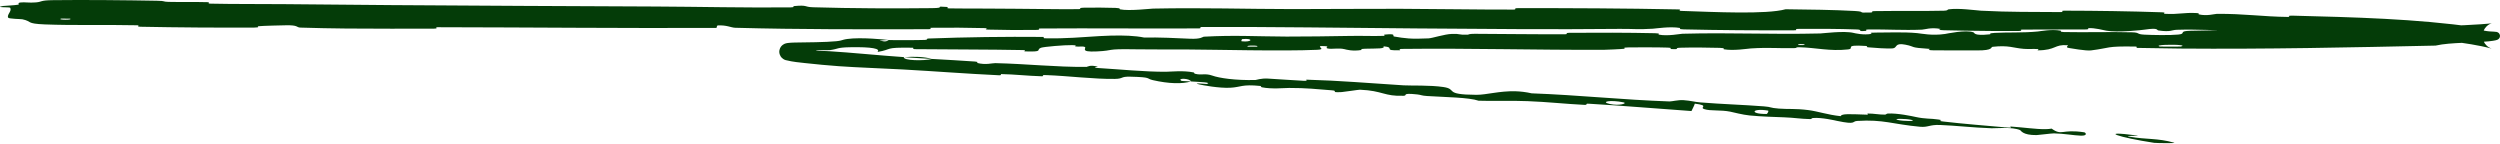
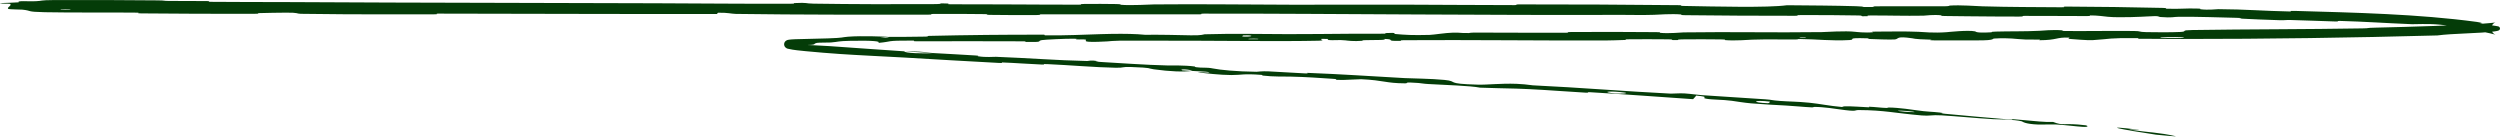
- <svg xmlns="http://www.w3.org/2000/svg" preserveAspectRatio="none" overflow="visible" style="display: block;" width="501.775" height="28.733" viewBox="0 0 501.775 28.733" fill="none">
-   <path id="Vector 98" d="M10.676 0.031C16.938 -0.048 25.247 0.036 31.471 0.151C33.448 0.186 32.486 0.345 33.824 0.377C36.425 0.439 38.907 0.361 41.56 0.434C42.455 0.46 41.338 0.712 42.281 0.732C47.181 0.843 52.028 0.779 57.017 0.833C64.167 0.909 71.266 0.971 78.465 1.023C96.012 1.153 113.699 1.225 131.645 1.309C140 1.348 150.036 1.578 158.674 1.481C159.687 1.469 159.081 1.248 159.273 1.23C162.241 0.952 161.255 1.398 163.201 1.458C170.995 1.694 179.592 1.717 187.043 1.635C190.227 1.6 187.032 1.159 190.243 1.407C190.466 1.424 189.656 1.658 190.532 1.684C192.499 1.741 196.235 1.701 197.77 1.72C200.723 1.759 201.224 1.756 204.001 1.761C207.8 1.768 212.364 1.888 216.439 1.837C217.312 1.826 216.156 1.584 217.549 1.544C218.941 1.504 222.635 1.527 223.879 1.585C225.121 1.642 224.592 1.831 224.812 1.875C226.619 2.242 230.885 1.738 231.434 1.726C241.444 1.52 250.025 1.817 259.419 1.825C266.549 1.831 274.177 1.745 280.962 1.767C289.049 1.794 295.889 1.934 303.756 1.924C304.586 1.923 303.614 1.639 304.627 1.637C315.368 1.622 326.055 1.672 336.776 1.887C337.848 1.909 336.466 2.154 337.537 2.191C344.073 2.41 354.522 2.927 358.395 1.857C362.854 1.911 368.19 1.971 372.238 2.203C374.814 2.352 372.321 2.614 375.464 2.509C376.169 2.486 375.254 2.246 376.31 2.229C380.822 2.158 385.608 2.253 390.165 2.149C391.07 2.128 390.823 1.914 391.079 1.877C392.104 1.734 393.439 1.779 394.624 1.87C395.996 1.97 397.18 2.125 397.591 2.146C403.486 2.454 407.834 2.373 413.415 2.424C414.704 2.437 413.185 2.139 414.422 2.141C420.796 2.153 427.481 2.249 433.757 2.463C435.155 2.512 433.867 2.737 434.533 2.772C437.41 2.926 438.15 2.478 440.951 2.623C441.539 2.653 441.204 2.856 441.311 2.881C442.935 3.266 444.506 2.787 444.932 2.783C450.396 2.731 454.014 3.34 459.323 3.403C459.966 3.41 458.528 3.108 460.328 3.146C472.244 3.456 484.968 3.758 496.778 5.457C498.621 5.77 497.273 5.764 497.386 5.805C499.149 6.456 500.47 6.281 501.077 6.403C501.1 6.409 501.124 6.415 501.149 6.423C501.199 6.438 501.252 6.456 501.323 6.492C501.362 6.516 501.382 6.508 501.526 6.636C501.646 6.734 501.837 7.059 501.756 7.384C501.713 7.554 501.673 7.602 501.637 7.661C501.599 7.717 501.561 7.758 501.527 7.792C501.458 7.859 501.401 7.894 501.353 7.923C501.246 7.982 501.221 7.987 501.187 8.002C501.052 8.053 500.943 8.077 500.867 8.095C500.669 8.139 500.552 8.159 500.374 8.187C500.083 8.232 499.773 8.268 499.479 8.298C498.893 8.358 498.324 8.399 497.738 8.434C496.579 8.503 495.528 8.539 494.451 8.586C492.366 8.675 490.414 8.793 488.84 9.152C471.702 9.527 454.706 9.887 437.651 9.747C434.802 9.719 431.807 9.677 428.914 9.613C428.66 9.608 429.115 9.354 428.606 9.345C422.537 9.237 423.669 9.621 419.676 10.118C418.681 10.243 415.571 9.68 415.287 9.639C414.307 9.487 415.321 9.109 414.993 9.08C412.268 8.855 412.727 10.09 408.979 10.105C408.864 10.103 409.347 9.874 409.037 9.852C408.083 9.785 407.13 9.879 406.183 9.805C404.017 9.631 403.21 9.033 399.928 9.395C399.507 9.441 400.164 10.141 396.824 10.119C395.519 10.11 389.635 10.14 388.02 10.099C386.389 10.058 387.508 9.829 387.392 9.82C382.983 9.533 384.642 9.405 382.43 8.968C380.232 8.533 380.842 9.583 379.944 9.703C379.051 9.822 375.782 9.584 375.004 9.5C374.213 9.417 375.199 9.271 374.496 9.224C369.82 8.918 372.444 9.751 370.9 9.921C367.246 10.325 364.433 9.552 361.09 9.483C360.191 9.464 360.925 9.64 360.125 9.659C356.954 9.729 355.024 9.489 351.419 9.72C350.83 9.757 347.895 10.232 346.009 9.891C345.741 9.842 346.501 9.647 345.148 9.606C343.126 9.544 339.474 9.508 337.301 9.577C335.695 9.628 337.537 9.945 335.515 9.849C334.616 9.806 336.281 9.616 334.593 9.551C332.913 9.486 328.619 9.502 326.987 9.511C325.357 9.52 326.249 9.762 326.118 9.778C325.321 9.874 322.188 9.996 321.912 9.996C307.972 10.049 295.094 9.658 281.515 9.816C280.444 9.828 281.158 10.083 280.995 10.088C277.342 10.201 280.217 9.515 277.675 9.292C278.038 9.811 276.56 9.719 273.965 9.781C272.723 9.811 273.4 10.011 273.287 10.031C271.448 10.34 270.183 9.948 269.856 9.868C268.637 9.573 267.298 9.926 266.472 9.729C265.645 9.533 267.544 9.238 265.085 9.246C264.398 9.433 266.219 9.916 264.358 9.998C257.293 10.309 244.118 9.956 238.446 9.932C233.08 9.909 231.113 9.943 228.204 9.899C228.021 9.897 227.835 9.894 227.645 9.891C221.652 9.789 223.866 10.143 220.149 10.322C216.491 10.502 218.238 9.607 217.714 9.418C217.179 9.23 216.603 9.429 215.954 9.326C215.309 9.224 216.701 9.089 215.189 9.056C213.669 9.023 209.531 9.382 208.94 9.585C207.793 10.014 209.66 10.447 205.648 10.313C205.41 10.305 206.18 10.068 205.27 10.049C198.192 9.91 190.841 9.95 183.775 9.868C182.817 9.857 183.668 9.587 183.115 9.578C177.201 9.483 179.33 9.895 176.107 10.428C176.821 9.772 175.029 9.394 170.564 9.481C167.894 9.537 168.339 9.812 166.617 10.055C166.096 10.129 164.193 9.988 163.854 10.131C162.869 10.54 164.144 10.93 161.33 10.969C160.89 10.975 160.413 10.975 159.932 10.972C159.709 10.972 160.396 10.704 159.632 10.724C159.317 10.734 159.129 10.741 158.867 10.761C158.716 10.773 158.597 10.785 158.509 10.798C158.461 10.805 158.441 10.807 158.389 10.818C158.328 10.815 158.283 10.896 158.489 10.728C158.539 10.675 158.612 10.577 158.624 10.419C158.637 10.254 158.56 10.12 158.509 10.063C158.4 9.947 158.371 9.959 158.369 9.953C158.381 9.957 158.443 9.973 158.467 9.977C158.534 9.991 158.626 10.007 158.736 10.022C159.017 10.062 159.098 10.065 159.299 10.083C159.479 10.098 159.687 10.113 159.885 10.125C160.036 10.131 160.193 10.137 160.356 10.141C160.667 10.149 161.084 10.162 161.37 10.159C162.606 10.159 164.091 10.146 166.439 10.279C170.287 10.502 177.034 11.174 181.412 11.462C181.211 12.18 185.471 12.248 187.062 11.831C189.92 12.007 192.892 12.136 195.692 12.352C196.605 12.424 195.993 12.602 196.107 12.631C197.863 13.081 199.141 12.658 199.763 12.671C206.332 12.826 211.786 13.473 218.067 13.428C218.28 13.425 218.742 12.942 220.353 13.393C220.46 13.424 218.4 13.55 221.317 13.715C224.29 13.882 229.823 14.43 234.019 14.403C234.995 14.396 237.51 14.11 239.55 14.532C239.821 14.589 239.515 14.719 239.906 14.819C241.189 15.14 241.863 14.662 243.308 15.168C244.712 15.671 247.928 16.156 251.989 16.056C252.121 16.054 253.117 15.698 254.431 15.769C256.56 15.885 259.471 16.113 261.647 16.217C262.69 16.267 262.035 15.983 262.216 15.988C269.281 16.194 274.235 16.662 281.724 17.128C283.142 17.216 287.06 17.066 289.717 17.468C292.627 17.908 289.607 18.995 296.315 19.031C298.365 19.043 300.888 18.238 304.163 18.318C305.184 18.351 306.267 18.471 307.416 18.732C316.88 19.079 325.594 20.03 335.083 20.361C335.515 20.377 336.879 20.028 337.88 20.1C339.379 20.209 340.178 20.467 341.228 20.551C345.678 20.911 349.764 21.018 354.049 21.348C355.675 21.474 355.076 21.643 357.032 21.794C358.962 21.945 360.293 21.762 362.901 22.088C364.887 22.337 366.824 23.051 369.453 23.316C369.598 22.765 371.41 22.913 374.624 23.012C375.25 23.032 374.595 22.786 374.893 22.785C376.113 22.779 377.164 23.023 378.324 23.004C378.603 23 378.631 22.81 378.858 22.795C380.77 22.662 383.905 23.345 384.441 23.464C386.472 23.914 387.47 23.745 389.057 23.988C390.635 24.23 388.255 24.175 390.096 24.395C393.918 24.851 398.846 25.237 402.763 25.585C404.303 25.721 403.274 25.375 403.495 25.389C404.175 25.434 404.861 25.495 405.507 25.557C408.012 25.797 410.324 26.088 411.781 25.815C413.896 27.328 413.734 25.857 418.306 26.552C418.659 26.607 419.071 27.271 417.665 27.229C416.272 27.189 414.177 26.801 412.237 26.77C411.788 26.762 409.119 27.111 408.75 27.114C405.927 27.142 405.621 26.183 405.468 26.118C405.465 26.117 405.462 26.115 405.459 26.114C403.836 25.424 400.6 25.773 399.741 25.744C395.879 25.613 392.616 25.208 389.381 25.084C387.237 25 387.023 25.595 385.348 25.44C379.866 24.936 378.001 23.937 372.758 24.273C371.625 24.344 372.693 25.092 368.735 24.267C368.498 24.216 365.551 23.514 363.839 23.692C363.622 23.714 363.614 23.908 363.329 23.903C361.408 23.868 360.167 23.622 358.094 23.547C356.022 23.471 353.526 23.404 351.171 23.174C349.758 23.035 347.94 22.547 347.276 22.413C345.362 22.025 343.285 22.303 342.104 21.914C340.92 21.524 343.294 21.21 340.167 20.8C340.018 21.295 339.716 21.794 339.494 22.288C332.579 21.81 325.804 21.215 318.866 20.815C318.003 20.766 318.87 21.09 317.943 21.044C314.065 20.852 310.664 20.457 306.636 20.302C305.799 20.27 304.936 20.253 304.053 20.242L304.069 20.243C301.642 20.234 299.146 20.279 296.771 20.215C294.87 19.544 289.9 19.495 286.433 19.272C285.214 19.193 285.304 19.044 284.443 18.951C281.098 18.6 282.646 19.187 281.725 19.222C277.774 19.37 277.6 18.206 272.952 18.006C272.702 17.995 269.689 18.463 269.285 18.481C266.692 18.604 268.866 18.246 267.259 18.121C264.328 17.894 262.172 17.641 258.734 17.652C257.761 17.657 255.232 17.917 253.277 17.523C253.019 17.472 253.173 17.276 252.965 17.253C249.205 16.869 249.113 17.504 246.896 17.612C244.686 17.719 241.434 17.116 240.757 16.956C238.968 16.538 242.134 16.883 242.208 16.854C243.335 16.526 240.964 16.474 239.048 16.347C238.801 15.707 236.193 15.616 237.109 16.22C237.211 16.286 238.669 16.299 239.048 16.347C237.332 16.877 234.601 16.821 231.384 16.085C229.916 15.743 231.294 15.497 226.854 15.391C224.829 15.341 225.564 15.81 223.747 15.837C219.637 15.9 214.351 15.231 210.053 15.076C208.512 15.02 209.998 15.332 208.948 15.303C206.251 15.23 203.634 14.918 200.932 14.869C200.679 14.865 201.292 15.144 200.412 15.102C193.811 14.788 188.014 14.324 181.163 13.939C177.759 13.748 171.831 13.541 168.364 13.286C166.232 13.13 163.881 12.917 161.523 12.655C160.292 12.493 159.398 12.483 157.688 12.065C157.528 11.991 157.369 12.019 156.893 11.578C156.67 11.372 156.289 10.729 156.447 10.039C156.583 9.436 156.921 9.153 157.104 9.01C157.496 8.739 157.644 8.738 157.791 8.69C157.933 8.654 158.043 8.638 158.066 8.635C158.237 8.61 158.406 8.594 158.602 8.58C158.837 8.563 158.914 8.562 159.066 8.555C159.206 8.549 159.356 8.544 159.517 8.539C160.179 8.52 160.605 8.519 161.27 8.511C162.971 8.499 164.582 8.459 166.014 8.396C169.354 8.252 168.617 8.027 170.049 7.825C172.8 7.435 177.73 7.947 178.362 8.03C178.377 8.032 175.498 8.133 177.056 8.237C177.926 8.489 178.33 8.032 178.362 8.03C178.793 8.08 184.527 8.068 185.675 8.011C186.286 7.979 185.941 7.748 186.263 7.735C193.949 7.449 201.609 7.341 209.418 7.411C209.558 7.415 209.348 7.678 209.678 7.684C214.129 7.779 217.106 7.446 220.759 7.241C223.782 7.079 226.118 7.08 228.195 7.308C228.701 7.367 229.18 7.442 229.63 7.534C232.443 7.468 236.422 7.656 238.794 7.771C241.076 7.885 241.406 7.374 241.608 7.364C247.985 7.025 251.619 7.31 258.232 7.342C261.357 7.358 267.58 7.273 270.974 7.211C273.63 7.161 275.3 7.278 277.74 7.197C278.072 7.187 277.736 6.96 277.837 6.951C280.585 6.675 279.267 7.232 279.835 7.331C281.904 7.688 283.186 7.878 286.706 7.702C287.515 7.662 289.915 6.859 291.38 6.81C293.304 6.747 292.577 7.035 294.6 6.963C294.773 6.957 294.736 6.78 295.988 6.786C301.765 6.81 308.092 6.903 314.103 6.876C314.925 6.873 313.871 6.594 315.058 6.585C320.636 6.543 326.737 6.543 332.166 6.665C333.503 6.696 332.665 6.894 332.955 6.952C334.737 7.301 337.261 6.784 337.677 6.774C347.616 6.51 355.224 6.959 365.353 6.715C365.906 6.701 370.139 6.142 372.043 6.608C372.173 6.639 374.048 7.117 375.692 6.783C375.797 6.762 374.623 6.517 376.667 6.537C378.73 6.557 381.957 6.383 384.789 6.647C385.685 6.731 387.765 7.206 390.409 6.814C390.589 6.787 394.678 5.907 396.113 6.501C396.342 6.598 396.113 7.232 399.277 6.897C399.88 6.832 398.787 6.695 400.372 6.601C402.761 6.457 406.067 6.614 409.002 6.321C409.528 6.269 411.777 5.83 413.544 6.149C413.821 6.199 413.297 6.412 414.229 6.432C418.722 6.526 423.408 6.363 427.932 6.484C429.557 6.527 428.734 6.873 430.408 6.955C432.028 7.037 435.508 7.104 437.2 6.936C437.381 6.919 437.522 6.897 437.632 6.872C438.608 6.662 437.306 6.231 439.682 6.175C451.07 5.903 462.459 6.106 473.797 5.933C475.518 5.906 474.127 5.74 476.573 5.685C479.835 5.609 484.008 5.484 488.251 5.326C490.417 5.245 492.575 5.159 494.738 5.052C495.795 5 496.879 4.941 497.891 4.873C498.389 4.839 498.882 4.802 499.366 4.756C499.466 4.747 499.602 4.733 499.706 4.721C499.807 4.71 499.914 4.696 500.003 4.684C500.077 4.674 500.174 4.656 500.142 4.664C500.134 4.667 500.104 4.674 500.043 4.694C500.013 4.704 499.974 4.718 499.922 4.738C499.889 4.754 499.772 4.789 499.526 4.94C499.405 5.018 499.251 5.123 499.058 5.315C498.963 5.412 498.858 5.531 498.751 5.686C498.698 5.763 498.645 5.849 498.594 5.945C498.568 5.993 498.544 6.044 498.52 6.097C498.481 6.182 498.443 6.278 498.41 6.378C498.095 7.199 498.411 8.362 498.809 8.82C498.998 9.074 499.177 9.231 499.323 9.344C499.395 9.4 499.469 9.45 499.518 9.481C499.545 9.498 499.57 9.513 499.594 9.527C499.975 9.74 500.109 9.752 500.201 9.782C497.356 9.01 494.496 8.668 492.271 8.315C486.014 7.423 493.961 7.863 489.157 7.318C486.848 7.068 484.214 7.543 483.688 7.532C478.165 7.412 474.301 6.978 469.321 6.884C468.315 6.866 469.296 7.157 468.433 7.14C465.374 7.079 462.261 6.873 459.427 6.819C458.137 6.795 458.315 6.995 457.17 6.951C454.384 6.848 451.87 6.709 449.091 6.469C448.834 6.447 450.574 6.239 448.429 6.186C445.093 6.105 440.9 5.85 436.916 5.978C435.783 6.017 435.753 6.464 433.258 6.12C432.736 6.049 433.399 5.519 430.475 5.946C430.058 6.017 425.041 6.582 422.743 6.155C422.123 6.043 420.527 5.586 419.105 5.642C418.912 5.651 419.682 5.899 418.504 5.911C414.501 5.952 410.138 5.892 406.019 5.94C404.895 5.953 406.57 6.213 404.89 6.225C401.644 6.247 398.18 6.212 394.605 6.157C393.065 6.132 391.546 6.102 390.131 6.071C388.471 6.035 389.619 5.834 389.499 5.811C387.554 5.438 386.364 5.926 385.755 5.952C381.861 6.109 378.661 5.866 375.082 5.915C374.072 5.928 374.787 6.165 374.586 6.185C372.493 6.383 374.055 5.966 372.725 5.915C368.915 5.771 364.932 5.777 361.091 5.796C359.693 5.804 361.251 6.08 360.017 6.084C352.762 6.11 345.073 6.065 337.951 5.898C336.609 5.867 337.454 5.659 337.174 5.61C335.248 5.271 332.39 5.722 331.729 5.764C328.776 5.957 327.641 5.769 325.015 5.798C312.221 5.945 296.423 5.797 284.346 5.706C268.608 5.587 256.395 5.375 241.387 5.414C240.433 5.416 241.394 5.696 240.572 5.702C229.958 5.76 219.505 5.644 208.868 5.718C207.994 5.724 209.253 5.989 207.851 6.007C204.973 6.045 201.357 6.029 198.433 5.943C197.014 5.902 198.918 5.676 197.489 5.639C194.161 5.552 190.631 5.532 187.196 5.572C185.742 5.59 187.935 5.862 186.046 5.864C173.19 5.886 160.573 5.928 147.587 5.575C146.69 5.551 145.901 5.001 144.007 5.106C143.864 5.259 143.872 5.438 143.81 5.601C125.146 5.686 106.628 5.494 87.815 5.464C87.036 5.463 88.38 5.754 86.876 5.754C84.053 5.752 81.165 5.76 78.465 5.761C72.345 5.763 66.61 5.738 60.316 5.54C59.408 5.512 59.961 5 57.235 5.077C56.712 5.091 52.852 5.16 51.748 5.271C51.606 5.288 52.346 5.527 51.037 5.534C43.535 5.57 35.781 5.516 28.268 5.369C27.054 5.345 28.344 5.091 27.484 5.071C21.463 4.936 14.765 5.13 8.978 4.899C5.136 4.743 6.531 4.303 4.48 3.869C4.141 3.808 1.788 3.798 1.64 3.546C1.321 2.912 2.485 2.218 2.02 1.542C1.912 1.396 -1.295 1.553 0.595 1.201C0.75 1.178 3.047 1.061 3.643 0.942C4.032 0.859 3.318 0.603 4.134 0.497C4.957 0.392 5.836 0.607 7.212 0.482C8.561 0.357 7.956 0.065 10.676 0.031ZM249.199 8.285C251.371 8.525 251.689 7.627 249.341 7.847C249.228 7.859 249.088 8.273 249.199 8.285ZM325.874 20.548C323.122 19.979 321.151 20.441 323.115 20.868C325.065 21.295 326.72 20.721 325.874 20.548ZM354.875 22.197C351.634 21.654 351.022 22.887 354.545 22.878C354.748 22.878 355.063 22.228 354.875 22.197ZM14.061 3.746C14.012 3.734 12.285 3.722 12.264 3.734C11.349 4.019 14.785 4.042 14.061 3.746ZM383.638 24.056C382.63 23.802 379.679 23.767 380.933 24.082C381.943 24.334 384.892 24.372 383.638 24.056ZM360.999 9.045C361.032 9.058 362.272 9.068 362.249 8.992C362.16 8.749 360.439 8.821 360.999 9.045ZM432.375 28.669C425.25 27.585 420.958 26.16 428.8 27.176C430.221 27.375 425.698 27.131 427.496 27.447C430.772 28.021 433.062 27.701 436.353 28.634C436.943 28.797 432.78 28.723 432.362 28.668C432.367 28.668 432.371 28.669 432.375 28.669ZM250.452 9.36C250.502 9.372 252.194 9.379 252.239 9.368C253.158 9.081 249.736 9.065 250.452 9.36ZM433.508 9.341C433.613 9.364 437.178 9.364 437.648 9.343C437.678 9.342 437.697 9.341 437.704 9.339C438.246 9.217 438.115 9.126 437.646 9.067C436.368 8.893 432.171 8.984 433.508 9.341ZM181.477 11.485C183.269 11.298 185.671 11.395 187.054 11.831C185.299 11.716 183.247 11.601 181.477 11.485Z" fill="#043C08" />
+ <svg xmlns="http://www.w3.org/2000/svg" preserveAspectRatio="none" overflow="visible" style="display: block;" width="501.388" height="27.339" viewBox="0 0 501.388 27.339" fill="none">
+   <path id="Vector 98" d="M10.676 0.015C16.938 -0.024 25.247 0.018 31.471 0.075C33.448 0.093 32.486 0.173 33.824 0.188C36.425 0.219 38.907 0.18 41.56 0.217C42.455 0.23 41.338 0.356 42.281 0.366C47.181 0.422 52.028 0.39 57.017 0.416C64.167 0.454 71.266 0.485 78.465 0.512C96.012 0.577 113.699 0.613 131.644 0.656C140 0.676 150.036 0.792 158.673 0.744C159.686 0.739 159.081 0.628 159.273 0.619C162.241 0.48 161.254 0.703 163.201 0.733C170.995 0.853 179.591 0.866 187.043 0.827C190.227 0.809 187.032 0.589 190.243 0.713C190.466 0.722 189.656 0.839 190.531 0.852C192.499 0.881 196.235 0.861 197.77 0.871C200.723 0.892 201.223 0.891 204 0.893C207.8 0.898 212.364 0.959 216.439 0.935C217.311 0.93 216.156 0.809 217.548 0.789C218.94 0.77 222.634 0.782 223.878 0.812C225.12 0.841 224.591 0.935 224.811 0.957C226.618 1.141 230.885 0.891 231.434 0.885C241.443 0.786 250.025 0.938 259.419 0.947C266.549 0.954 274.176 0.915 280.961 0.93C289.048 0.949 295.888 1.024 303.755 1.025C304.585 1.025 303.612 0.882 304.626 0.882C315.367 0.883 326.054 0.919 336.775 1.038C337.847 1.05 336.465 1.171 337.535 1.191C344.072 1.307 354.522 1.58 358.394 1.05C362.852 1.084 368.188 1.122 372.236 1.244C374.812 1.323 372.32 1.45 375.462 1.403C376.168 1.392 375.252 1.271 376.308 1.264C380.82 1.236 385.606 1.293 390.162 1.251C391.067 1.242 390.82 1.135 391.076 1.117C392.1 1.047 393.436 1.073 394.621 1.121C395.993 1.174 397.177 1.254 397.588 1.266C403.483 1.435 407.831 1.408 413.411 1.457C414.7 1.468 413.179 1.313 414.416 1.319C420.789 1.352 427.472 1.436 433.748 1.586C435.146 1.62 433.86 1.724 434.526 1.746C437.404 1.844 438.14 1.626 440.941 1.721C441.529 1.741 441.196 1.839 441.303 1.853C442.93 2.059 444.497 1.833 444.922 1.836C450.383 1.86 454.005 2.203 459.312 2.304C459.955 2.316 458.514 2.146 460.313 2.189C472.219 2.534 484.953 2.803 496.715 4.39C498.547 4.685 497.225 4.584 497.338 4.612C499.124 5.077 500.388 5.139 500.98 5.276C500.998 5.28 501.016 5.285 501.033 5.29C501.068 5.301 501.103 5.313 501.145 5.335C501.168 5.349 501.181 5.346 501.258 5.414C501.322 5.467 501.42 5.634 501.378 5.801C501.294 6.05 501.216 6.039 501.16 6.087C501.095 6.123 501.075 6.128 501.051 6.138C500.954 6.175 500.855 6.197 500.786 6.213C500.605 6.251 500.492 6.27 500.319 6.295C500.036 6.337 499.731 6.371 499.44 6.401C498.86 6.459 498.293 6.501 497.71 6.539C496.556 6.613 495.508 6.659 494.432 6.709C492.351 6.805 490.399 6.901 488.821 7.108C471.698 7.573 454.7 7.822 437.648 7.816C434.8 7.812 431.805 7.799 428.913 7.776C428.658 7.774 429.114 7.646 428.605 7.643C422.536 7.605 423.667 7.794 419.673 8.052C418.678 8.117 415.57 7.842 415.286 7.822C414.306 7.748 415.321 7.557 414.993 7.543C412.269 7.436 412.725 8.053 408.977 8.068C408.862 8.068 409.345 7.952 409.036 7.942C408.081 7.91 407.128 7.959 406.182 7.923C404.016 7.841 403.21 7.543 399.928 7.73C399.506 7.754 400.162 8.102 396.822 8.097C395.517 8.095 389.633 8.119 388.018 8.101C386.387 8.083 387.507 7.967 387.391 7.962C382.982 7.825 384.642 7.759 382.43 7.543C380.233 7.329 380.842 7.853 379.943 7.914C379.05 7.975 375.781 7.86 375.004 7.819C374.213 7.778 375.199 7.704 374.496 7.682C369.82 7.535 372.443 7.948 370.899 8.035C367.245 8.241 364.433 7.858 361.09 7.827C360.191 7.818 360.925 7.906 360.124 7.916C356.954 7.954 355.024 7.836 351.418 7.955C350.83 7.975 347.894 8.215 346.008 8.046C345.74 8.022 346.501 7.923 345.147 7.904C343.126 7.875 339.474 7.861 337.301 7.897C335.695 7.924 337.536 8.081 335.514 8.035C334.616 8.014 336.281 7.918 334.593 7.887C332.913 7.856 328.619 7.867 326.986 7.873C325.357 7.879 326.249 7.999 326.117 8.008C325.32 8.056 322.187 8.119 321.911 8.12C307.971 8.157 295.094 7.972 281.515 8.062C280.444 8.069 281.157 8.196 280.994 8.198C277.341 8.258 280.217 7.913 277.675 7.803C278.038 8.062 276.56 8.018 273.964 8.051C272.723 8.067 273.399 8.166 273.286 8.177C271.447 8.333 270.182 8.137 269.856 8.098C268.637 7.951 267.297 8.129 266.471 8.031C265.645 7.934 267.544 7.785 265.085 7.791C264.398 7.885 266.218 8.125 264.358 8.168C257.292 8.33 244.117 8.167 238.445 8.163C233.079 8.159 231.113 8.179 228.203 8.162C228.02 8.161 227.834 8.16 227.644 8.158C221.652 8.118 223.865 8.291 220.147 8.387C216.489 8.484 218.237 8.034 217.714 7.94C217.18 7.847 216.603 7.948 215.954 7.898C215.309 7.848 216.702 7.778 215.19 7.764C213.67 7.751 209.532 7.941 208.94 8.044C207.792 8.261 209.658 8.473 205.646 8.417C205.408 8.413 206.179 8.292 205.269 8.286C198.191 8.236 190.84 8.282 183.774 8.28C182.817 8.279 183.669 8.14 183.116 8.138C177.203 8.126 179.33 8.32 176.102 8.61C176.821 8.277 175.032 8.097 170.568 8.186C167.899 8.244 168.341 8.376 166.616 8.52C166.094 8.564 164.194 8.521 163.853 8.597C162.863 8.815 164.13 8.994 161.319 9.05C160.878 9.058 160.399 9.065 159.915 9.074C159.691 9.079 160.387 8.929 159.618 8.957C159.301 8.97 159.112 8.979 158.845 9.001C158.691 9.013 158.568 9.026 158.473 9.039C158.421 9.047 158.401 9.05 158.338 9.062C158.259 9.07 158.207 9.121 158.3 9.047C158.362 9.023 158.382 8.774 158.309 8.732C158.26 8.681 158.257 8.693 158.272 8.697C158.32 8.714 158.379 8.727 158.408 8.734C158.482 8.75 158.579 8.768 158.692 8.785C158.981 8.829 159.061 8.834 159.265 8.857C159.446 8.876 159.655 8.895 159.854 8.912C160.006 8.923 160.163 8.934 160.326 8.945C160.637 8.964 161.055 8.99 161.34 9.001C162.574 9.055 164.057 9.106 166.407 9.253C170.257 9.497 177.014 10.031 181.394 10.296C181.213 10.651 185.467 10.803 187.045 10.636C189.905 10.801 192.876 10.945 195.677 11.127C196.591 11.186 195.985 11.26 196.099 11.277C197.864 11.549 199.13 11.37 199.752 11.393C206.316 11.64 211.78 12.102 218.052 12.237C218.264 12.241 218.714 12.011 220.334 12.277C220.441 12.295 218.387 12.307 221.305 12.463C224.278 12.621 229.817 13.033 234.008 13.124C234.983 13.144 237.488 13.063 239.536 13.325C239.808 13.361 239.505 13.418 239.898 13.478C241.188 13.671 241.849 13.447 243.305 13.737C244.719 14.024 247.944 14.346 251.997 14.396C252.129 14.398 253.115 14.244 254.429 14.312C256.558 14.423 259.471 14.608 261.647 14.714C262.69 14.765 262.029 14.607 262.21 14.613C269.271 14.89 274.231 15.246 281.722 15.664C283.14 15.743 287.051 15.763 289.714 16.03C292.631 16.322 289.641 16.793 296.342 16.976C298.39 17.032 300.891 16.69 304.164 16.811C305.184 16.857 306.269 16.948 307.423 17.112C316.881 17.559 325.608 18.303 335.089 18.778C335.52 18.8 336.87 18.669 337.871 18.738C339.371 18.842 340.175 18.998 341.227 19.076C345.679 19.405 349.758 19.599 354.045 19.916C355.67 20.036 355.079 20.1 357.036 20.246C358.966 20.39 360.286 20.346 362.899 20.605C364.889 20.803 366.848 21.234 369.479 21.466C369.603 21.194 371.416 21.336 374.625 21.51C375.249 21.544 374.587 21.395 374.884 21.406C376.1 21.449 377.157 21.613 378.313 21.649C378.59 21.657 378.611 21.563 378.837 21.564C380.738 21.572 383.889 22.041 384.428 22.122C386.471 22.43 387.458 22.385 389.05 22.572C390.633 22.759 388.258 22.634 390.102 22.82C393.93 23.205 398.857 23.607 402.775 23.951C404.314 24.085 403.275 23.867 403.496 23.883C404.175 23.935 404.861 23.996 405.508 24.055C408.013 24.284 410.329 24.532 411.768 24.459C413.942 25.317 413.716 24.565 418.299 25.129C418.653 25.173 419.094 25.528 417.692 25.44C416.303 25.355 414.199 25.063 412.265 24.961C411.817 24.937 409.174 24.995 408.806 24.98C405.994 24.871 405.648 24.375 405.492 24.336C405.489 24.335 405.486 24.334 405.483 24.333C403.836 23.915 400.628 23.953 399.771 23.901C395.916 23.671 392.647 23.332 389.417 23.137C387.278 23.008 387.088 23.298 385.412 23.153C379.925 22.68 378.027 22.104 372.811 22.072C371.684 22.065 372.778 22.481 368.799 21.917C368.561 21.882 365.596 21.419 363.894 21.446C363.678 21.449 363.678 21.546 363.393 21.534C361.476 21.445 360.228 21.276 358.157 21.164C356.087 21.052 353.595 20.93 351.236 20.732C349.822 20.613 347.991 20.305 347.324 20.215C345.401 19.955 343.338 20.024 342.146 19.79C340.951 19.554 343.31 19.476 340.176 19.165C340.043 19.409 339.759 19.649 339.554 19.89C332.636 19.421 325.854 18.907 318.916 18.496C318.053 18.445 318.928 18.634 318.001 18.583C314.124 18.37 310.716 18.071 306.689 17.877C305.853 17.837 304.99 17.803 304.109 17.773C301.693 17.709 299.201 17.671 296.827 17.58C294.912 17.197 289.946 17.051 286.478 16.854C285.259 16.784 285.345 16.712 284.483 16.644C281.134 16.386 282.694 16.718 281.775 16.713C277.832 16.691 277.629 16.103 272.983 15.888C272.732 15.877 269.735 16.037 269.332 16.037C266.744 16.034 268.907 15.908 267.299 15.806C264.366 15.62 262.207 15.441 258.773 15.362C257.801 15.341 255.282 15.408 253.32 15.163C253.061 15.131 253.209 15.036 253.001 15.02C249.237 14.735 249.16 15.051 246.948 15.05C244.744 15.05 241.481 14.667 240.801 14.57C239.003 14.316 242.174 14.568 242.248 14.555C243.365 14.418 240.996 14.334 239.078 14.223C238.816 13.896 236.209 13.786 237.139 14.111C237.243 14.147 238.699 14.19 239.078 14.223C237.378 14.446 234.649 14.35 231.418 13.902C229.943 13.694 231.314 13.605 226.876 13.441C224.853 13.366 225.598 13.619 223.785 13.587C219.682 13.516 214.386 13.048 210.089 12.861C208.549 12.794 210.041 12.989 208.992 12.947C206.296 12.842 203.675 12.619 200.975 12.524C200.723 12.516 201.342 12.672 200.462 12.628C193.863 12.3 188.063 11.915 181.213 11.532C177.811 11.342 171.889 11.067 168.426 10.826C166.296 10.679 163.946 10.494 161.599 10.265C160.412 10.129 159.36 10.092 157.951 9.76C157.845 9.714 157.748 9.719 157.503 9.491C157.387 9.384 157.195 9.058 157.275 8.71C157.343 8.405 157.515 8.26 157.611 8.185C157.816 8.043 157.906 8.036 158.004 8.006C158.099 7.982 158.188 7.968 158.206 7.965C158.343 7.944 158.496 7.928 158.677 7.913C158.898 7.895 158.973 7.893 159.119 7.885C159.254 7.878 159.401 7.871 159.558 7.865C160.207 7.84 160.629 7.834 161.289 7.821C162.995 7.794 164.605 7.749 166.036 7.698C169.373 7.582 168.639 7.481 170.071 7.363C172.821 7.137 177.743 7.356 178.374 7.394C178.389 7.395 175.511 7.466 177.067 7.507C177.935 7.626 178.342 7.395 178.374 7.394C178.804 7.415 184.535 7.374 185.683 7.341C186.294 7.322 185.951 7.208 186.272 7.2C193.957 7.019 201.616 6.941 209.423 6.956C209.564 6.957 209.353 7.089 209.683 7.092C214.132 7.128 217.111 6.955 220.764 6.846C223.786 6.759 226.122 6.755 228.199 6.866C228.704 6.895 229.183 6.931 229.633 6.977C232.446 6.939 236.424 7.028 238.796 7.082C241.078 7.136 241.409 6.881 241.61 6.875C247.987 6.698 251.622 6.836 258.234 6.846C261.359 6.851 267.582 6.802 270.975 6.768C273.632 6.741 275.302 6.798 277.742 6.756C278.074 6.75 277.738 6.637 277.839 6.633C280.587 6.492 279.268 6.772 279.837 6.821C281.905 6.998 283.187 7.091 286.707 7.001C287.516 6.98 289.917 6.577 291.382 6.551C293.306 6.518 292.579 6.663 294.602 6.625C294.775 6.622 294.738 6.533 295.99 6.535C301.767 6.543 308.094 6.585 314.105 6.566C314.927 6.564 313.873 6.425 315.06 6.42C320.639 6.394 326.739 6.39 332.168 6.446C333.505 6.46 332.667 6.56 332.957 6.588C334.739 6.762 337.263 6.501 337.68 6.495C347.618 6.354 355.226 6.571 365.356 6.438C365.908 6.43 370.142 6.146 372.046 6.377C372.176 6.392 374.05 6.629 375.695 6.46C375.8 6.449 374.626 6.328 376.671 6.335C378.733 6.343 381.961 6.251 384.793 6.38C385.688 6.42 387.767 6.655 390.413 6.455C390.592 6.441 394.683 5.995 396.117 6.289C396.346 6.338 396.116 6.655 399.281 6.482C399.884 6.448 398.791 6.382 400.376 6.332C402.766 6.256 406.071 6.329 409.008 6.176C409.533 6.149 411.784 5.925 413.55 6.081C413.827 6.105 413.302 6.213 414.234 6.221C418.728 6.258 423.415 6.165 427.939 6.214C429.564 6.231 428.74 6.406 430.414 6.442C432.034 6.479 435.514 6.502 437.207 6.412C437.388 6.403 437.528 6.391 437.638 6.379C438.616 6.27 437.315 6.059 439.692 6.023C451.084 5.846 462.476 5.888 473.822 5.692C475.544 5.662 474.154 5.593 476.602 5.54C479.868 5.467 484.045 5.354 488.298 5.203C490.469 5.125 492.633 5.04 494.809 4.931C495.873 4.877 496.965 4.816 497.993 4.743C498.499 4.707 499.002 4.668 499.51 4.617C499.616 4.606 499.76 4.591 499.874 4.577C499.984 4.564 500.103 4.549 500.212 4.532C500.304 4.519 500.431 4.496 500.464 4.488C500.476 4.486 500.481 4.484 500.465 4.489C500.457 4.492 500.444 4.496 500.424 4.504C500.411 4.511 500.365 4.523 500.249 4.594C500.192 4.63 500.118 4.681 500.024 4.775C499.926 4.887 499.835 4.948 499.705 5.299C499.549 5.706 499.706 6.283 499.902 6.509C500.081 6.75 500.28 6.849 500.284 6.854C500.465 6.955 500.516 6.955 500.542 6.965C497.538 6.174 494.647 5.872 492.393 5.574C486.077 4.843 494.063 5.413 489.227 4.934C486.907 4.715 484.286 4.874 483.759 4.853C478.224 4.63 474.347 4.336 469.363 4.199C468.356 4.172 469.343 4.335 468.478 4.311C465.416 4.228 462.298 4.079 459.462 4.015C458.17 3.986 458.351 4.088 457.205 4.052C454.416 3.965 451.899 3.868 449.116 3.719C448.859 3.706 450.597 3.619 448.452 3.571C445.114 3.497 440.917 3.333 436.933 3.367C435.8 3.378 435.773 3.601 433.275 3.412C432.752 3.373 433.411 3.112 430.489 3.306C430.073 3.338 425.058 3.591 422.756 3.366C422.136 3.306 420.537 3.07 419.115 3.091C418.922 3.094 419.694 3.222 418.515 3.222C414.512 3.224 410.147 3.177 406.027 3.187C404.903 3.19 406.579 3.325 404.899 3.326C401.652 3.327 398.187 3.3 394.612 3.264C393.071 3.248 391.552 3.23 390.137 3.212C388.476 3.19 389.624 3.092 389.504 3.08C387.559 2.89 386.369 3.131 385.761 3.143C381.866 3.214 378.665 3.087 375.086 3.105C374.076 3.11 374.792 3.23 374.591 3.239C372.498 3.335 374.059 3.129 372.73 3.101C368.919 3.023 364.936 3.02 361.095 3.024C359.697 3.025 361.255 3.166 360.021 3.166C352.766 3.169 345.077 3.136 337.954 3.045C336.612 3.028 337.457 2.925 337.177 2.9C335.25 2.728 332.393 2.951 331.732 2.971C328.779 3.064 327.643 2.969 325.018 2.981C312.224 3.042 296.425 2.956 284.348 2.902C268.61 2.832 256.396 2.72 241.388 2.733C240.434 2.734 241.396 2.874 240.573 2.877C229.959 2.901 219.506 2.839 208.869 2.874C207.995 2.876 209.254 3.009 207.852 3.018C204.974 3.036 201.357 3.027 198.434 2.983C197.015 2.962 198.918 2.85 197.49 2.831C194.161 2.787 190.632 2.775 187.197 2.795C185.742 2.804 187.936 2.94 186.046 2.941C173.191 2.949 160.573 2.968 147.588 2.79C146.69 2.778 145.901 2.503 144.007 2.555C143.864 2.632 143.872 2.721 143.81 2.803C125.146 2.843 106.628 2.747 87.815 2.732C87.036 2.732 88.38 2.877 86.876 2.877C84.053 2.876 81.165 2.88 78.465 2.88C72.345 2.882 66.61 2.869 60.316 2.77C59.408 2.756 59.961 2.5 57.235 2.539C56.712 2.546 52.852 2.58 51.748 2.635C51.606 2.644 52.346 2.763 51.037 2.767C43.535 2.785 35.781 2.758 28.268 2.685C27.054 2.673 28.344 2.545 27.484 2.536C21.463 2.468 14.765 2.565 8.978 2.449C5.136 2.371 6.531 2.151 4.48 1.935C4.141 1.904 1.788 1.899 1.64 1.773C1.321 1.456 2.485 1.109 2.02 0.771C1.912 0.698 -1.295 0.777 0.595 0.601C0.75 0.589 3.047 0.53 3.643 0.471C4.032 0.43 3.318 0.301 4.134 0.249C4.957 0.196 5.836 0.303 7.212 0.241C8.561 0.178 7.956 0.033 10.676 0.015ZM249.201 7.327C251.372 7.444 251.691 6.995 249.343 7.108C249.23 7.114 249.089 7.321 249.201 7.327ZM325.903 18.578C323.139 18.206 321.186 18.378 323.159 18.653C325.119 18.927 326.754 18.691 325.903 18.578ZM354.898 20.371C351.646 19.984 351.078 20.582 354.593 20.702C354.796 20.709 355.087 20.394 354.898 20.371ZM14.061 1.873C14.012 1.867 12.285 1.861 12.264 1.867C11.349 2.009 14.785 2.021 14.061 1.873ZM383.651 22.388C382.636 22.22 379.693 22.086 380.956 22.293C381.973 22.46 384.914 22.597 383.651 22.388ZM360.999 7.608C361.033 7.615 362.272 7.618 362.249 7.58C362.16 7.459 360.439 7.497 360.999 7.608ZM432.4 27.009C425.258 25.947 420.924 25.047 428.758 26.002C430.179 26.19 425.681 25.791 427.483 26.059C430.77 26.548 433.005 26.553 436.322 27.311C436.918 27.443 432.807 27.061 432.387 27.008C432.391 27.008 432.396 27.008 432.4 27.009ZM250.452 7.863C250.502 7.869 252.194 7.871 252.239 7.865C253.158 7.72 249.737 7.716 250.452 7.863ZM433.507 7.626C433.612 7.638 437.176 7.626 437.647 7.614C437.676 7.613 437.695 7.613 437.703 7.612C438.245 7.549 438.114 7.504 437.646 7.476C436.368 7.393 432.171 7.452 433.507 7.626ZM181.459 10.31C183.243 10.266 185.645 10.38 187.037 10.636C185.282 10.531 183.229 10.417 181.459 10.31Z" fill="#043C08" />
</svg>
